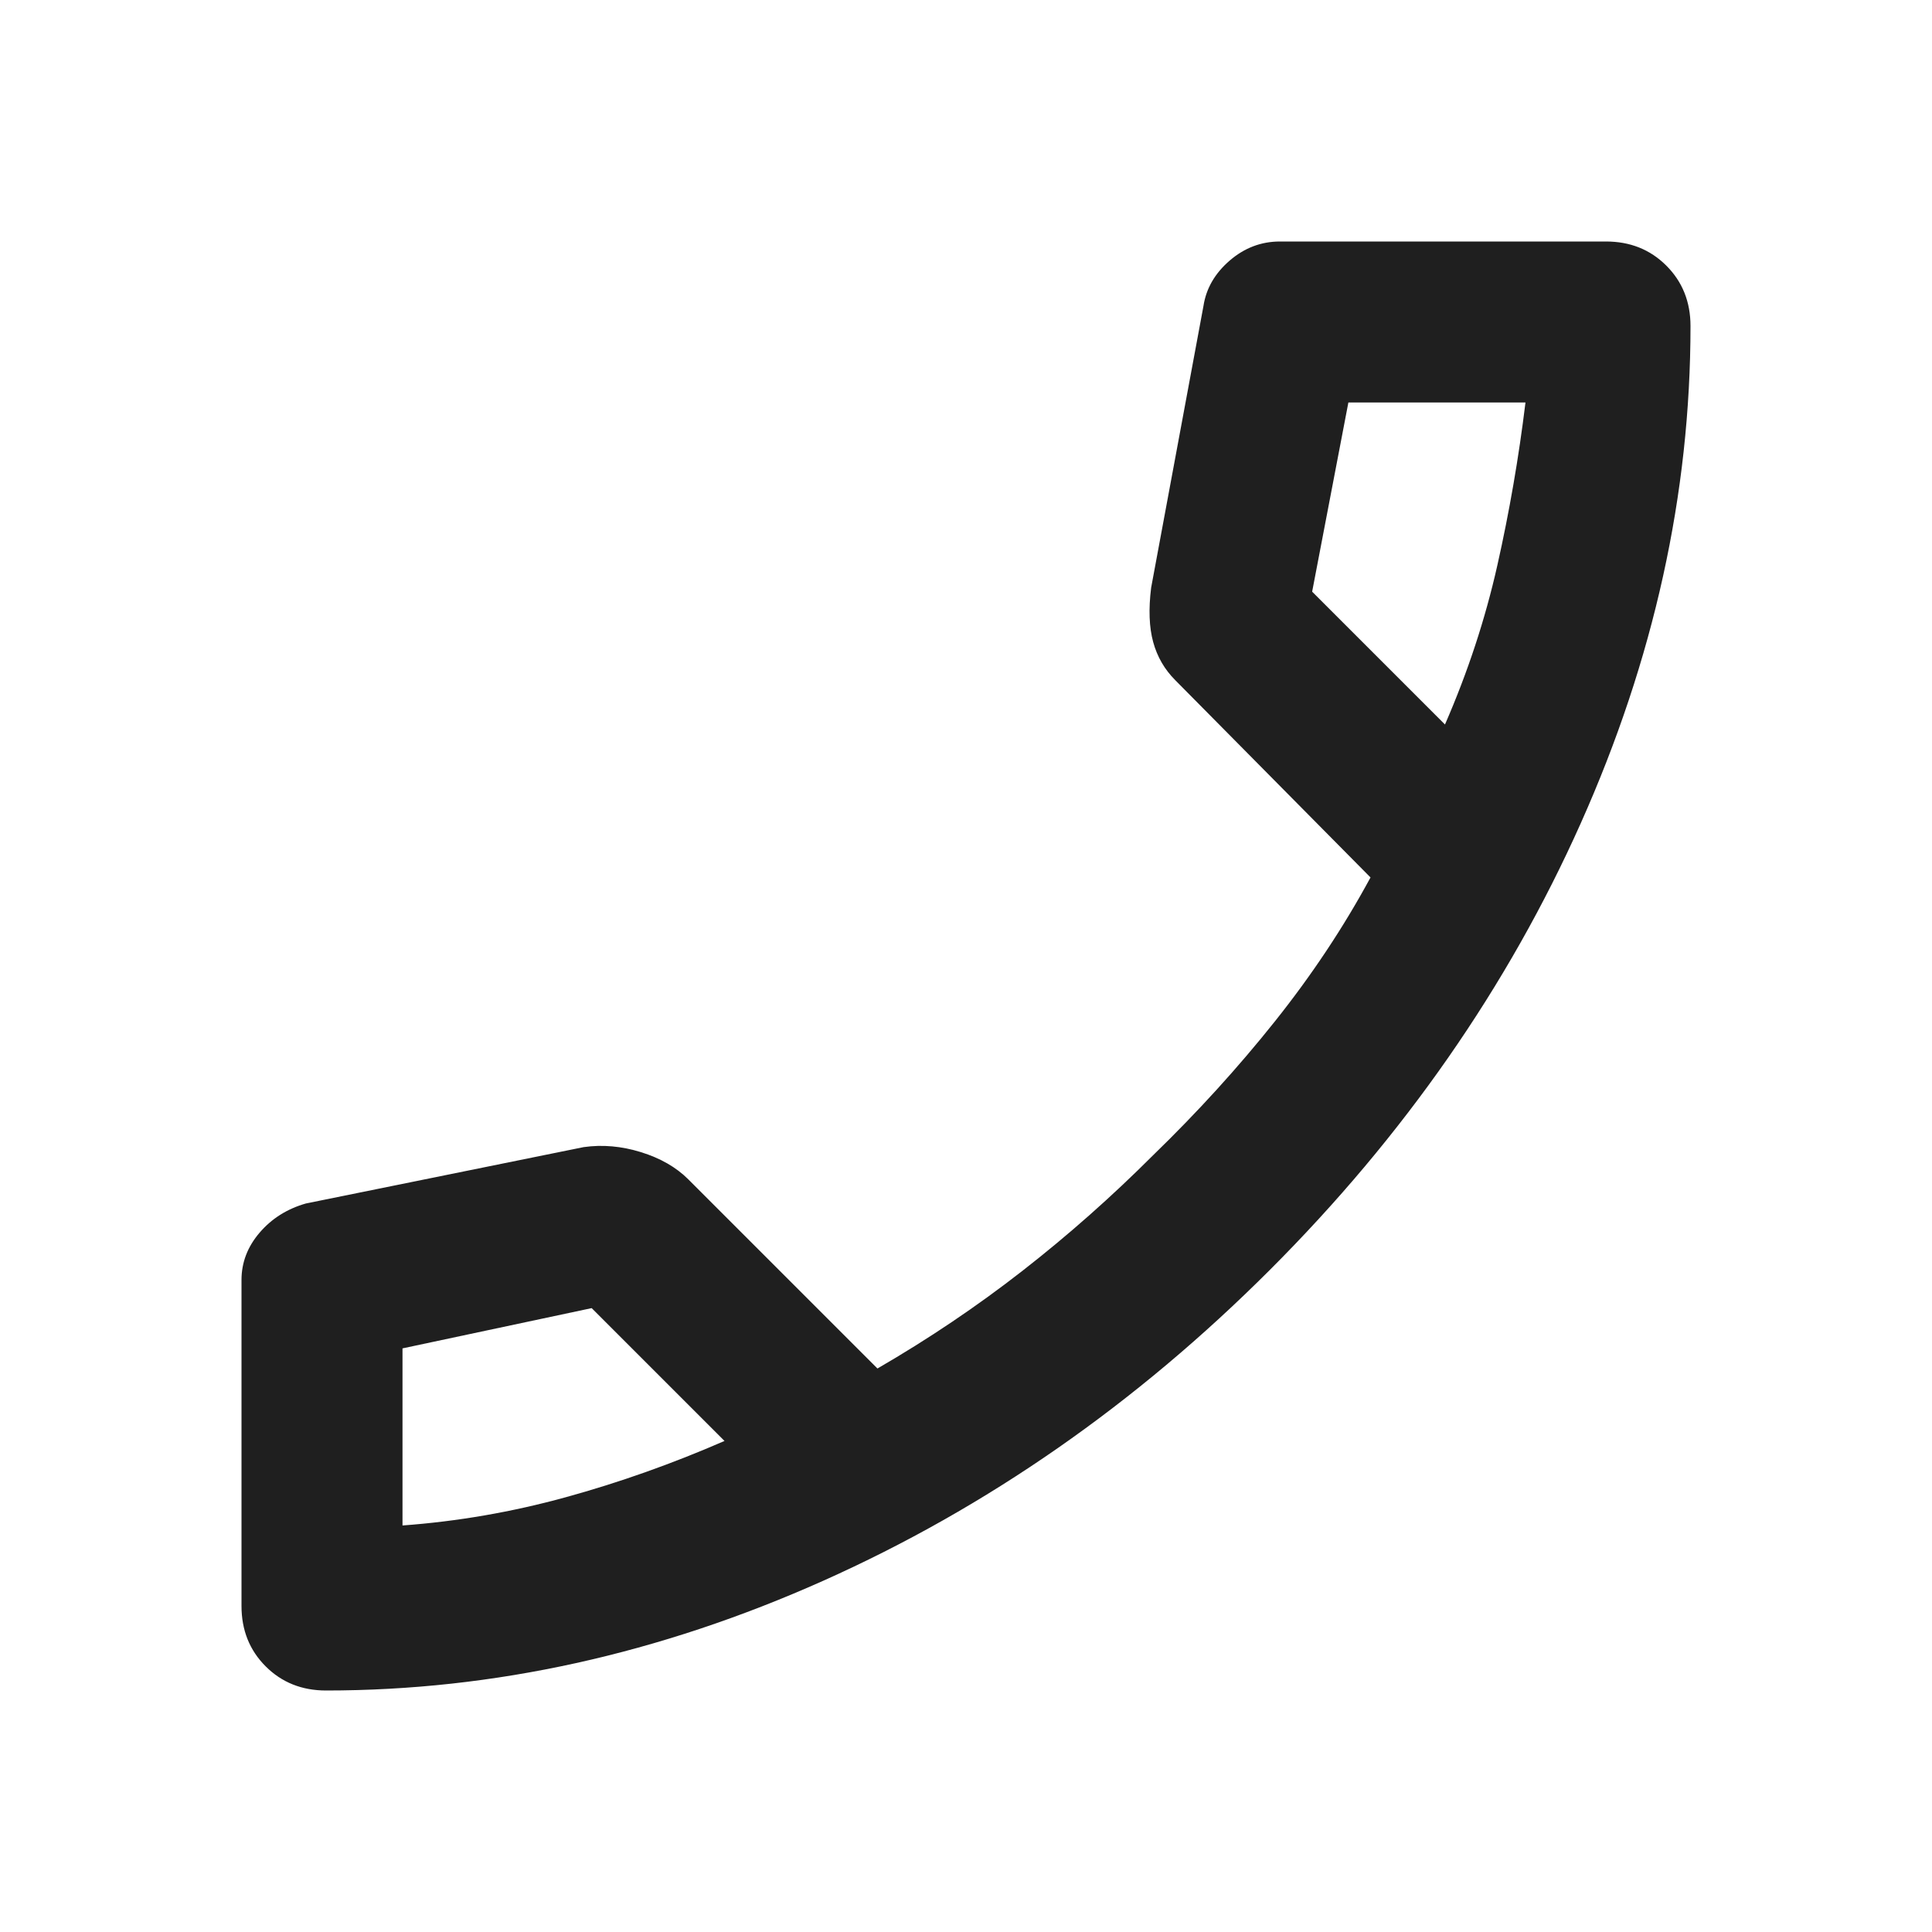
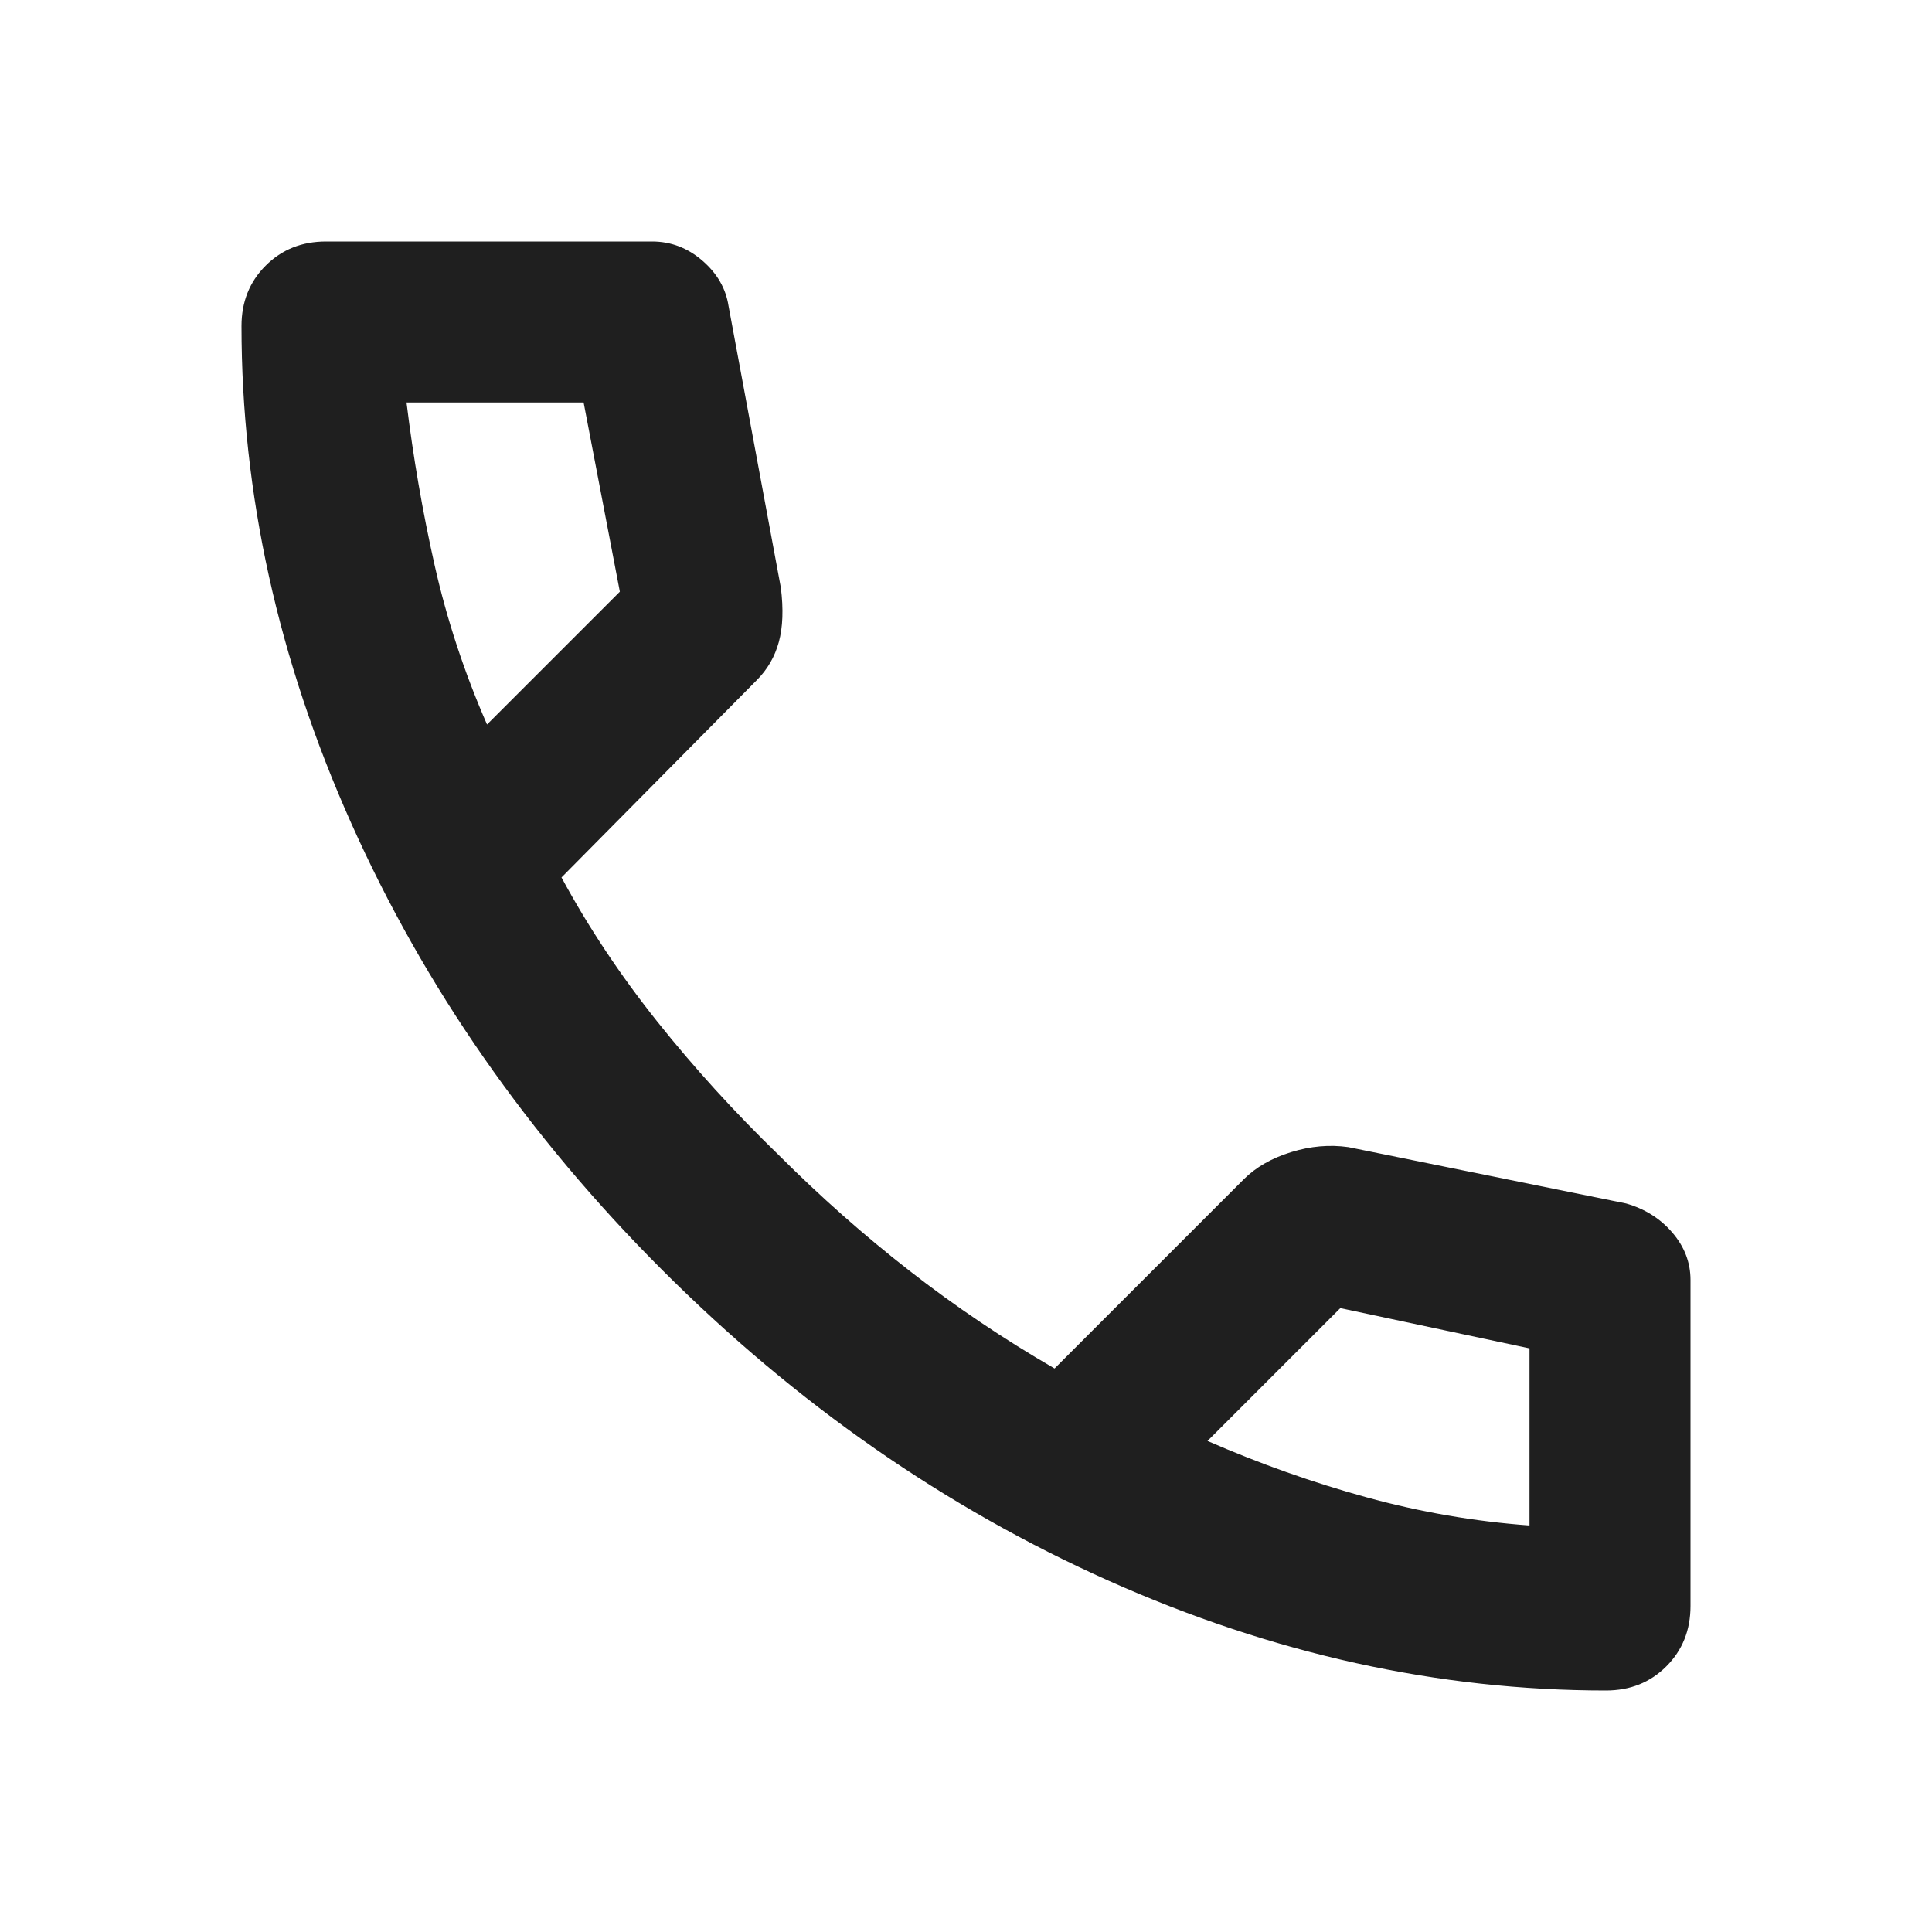
<svg xmlns="http://www.w3.org/2000/svg" height="24px" viewBox="0 -960 960 960" width="24px" fill="#1f1f1f">
-   <path d="M162-120q-18 0-30-12t-12-30v-162q0-13 9-23.5t23-14.5l138-28q14-2 28.5 2.5T342-374l94 94q38-22 72-48.5t65-57.5q33-32 60.5-66.5T681-524l-97-98q-8-8-11-19t-1-27l26-140q2-13 13-22.5t25-9.5h162q18 0 30 12t12 30q0 125-54.5 247T631-329Q531-229 409-174.5T162-120Zm556-480q17-39 26-79t14-81h-88l-18 94 66 66ZM360-244l-66-66-94 20v88q41-3 81-14t79-28Zm358-356ZM360-244Z" />
+   <g transform="translate(960,0) scale(-1,1)">
+     <path d="M162-120q-18 0-30-12t-12-30v-162q0-13 9-23.5t23-14.5l138-28q14-2 28.5 2.5T342-374l94 94q38-22 72-48.5t65-57.5q33-32 60.5-66.5T681-524l-97-98q-8-8-11-19t-1-27l26-140q2-13 13-22.5t25-9.5h162q18 0 30 12t12 30q0 125-54.5 247T631-329Q531-229 409-174.5T162-120Zm556-480q17-39 26-79t14-81h-88l-18 94 66 66ZM360-244l-66-66-94 20v88q41-3 81-14t79-28Zm358-356ZM360-244Z" />
+   </g>
</svg>
